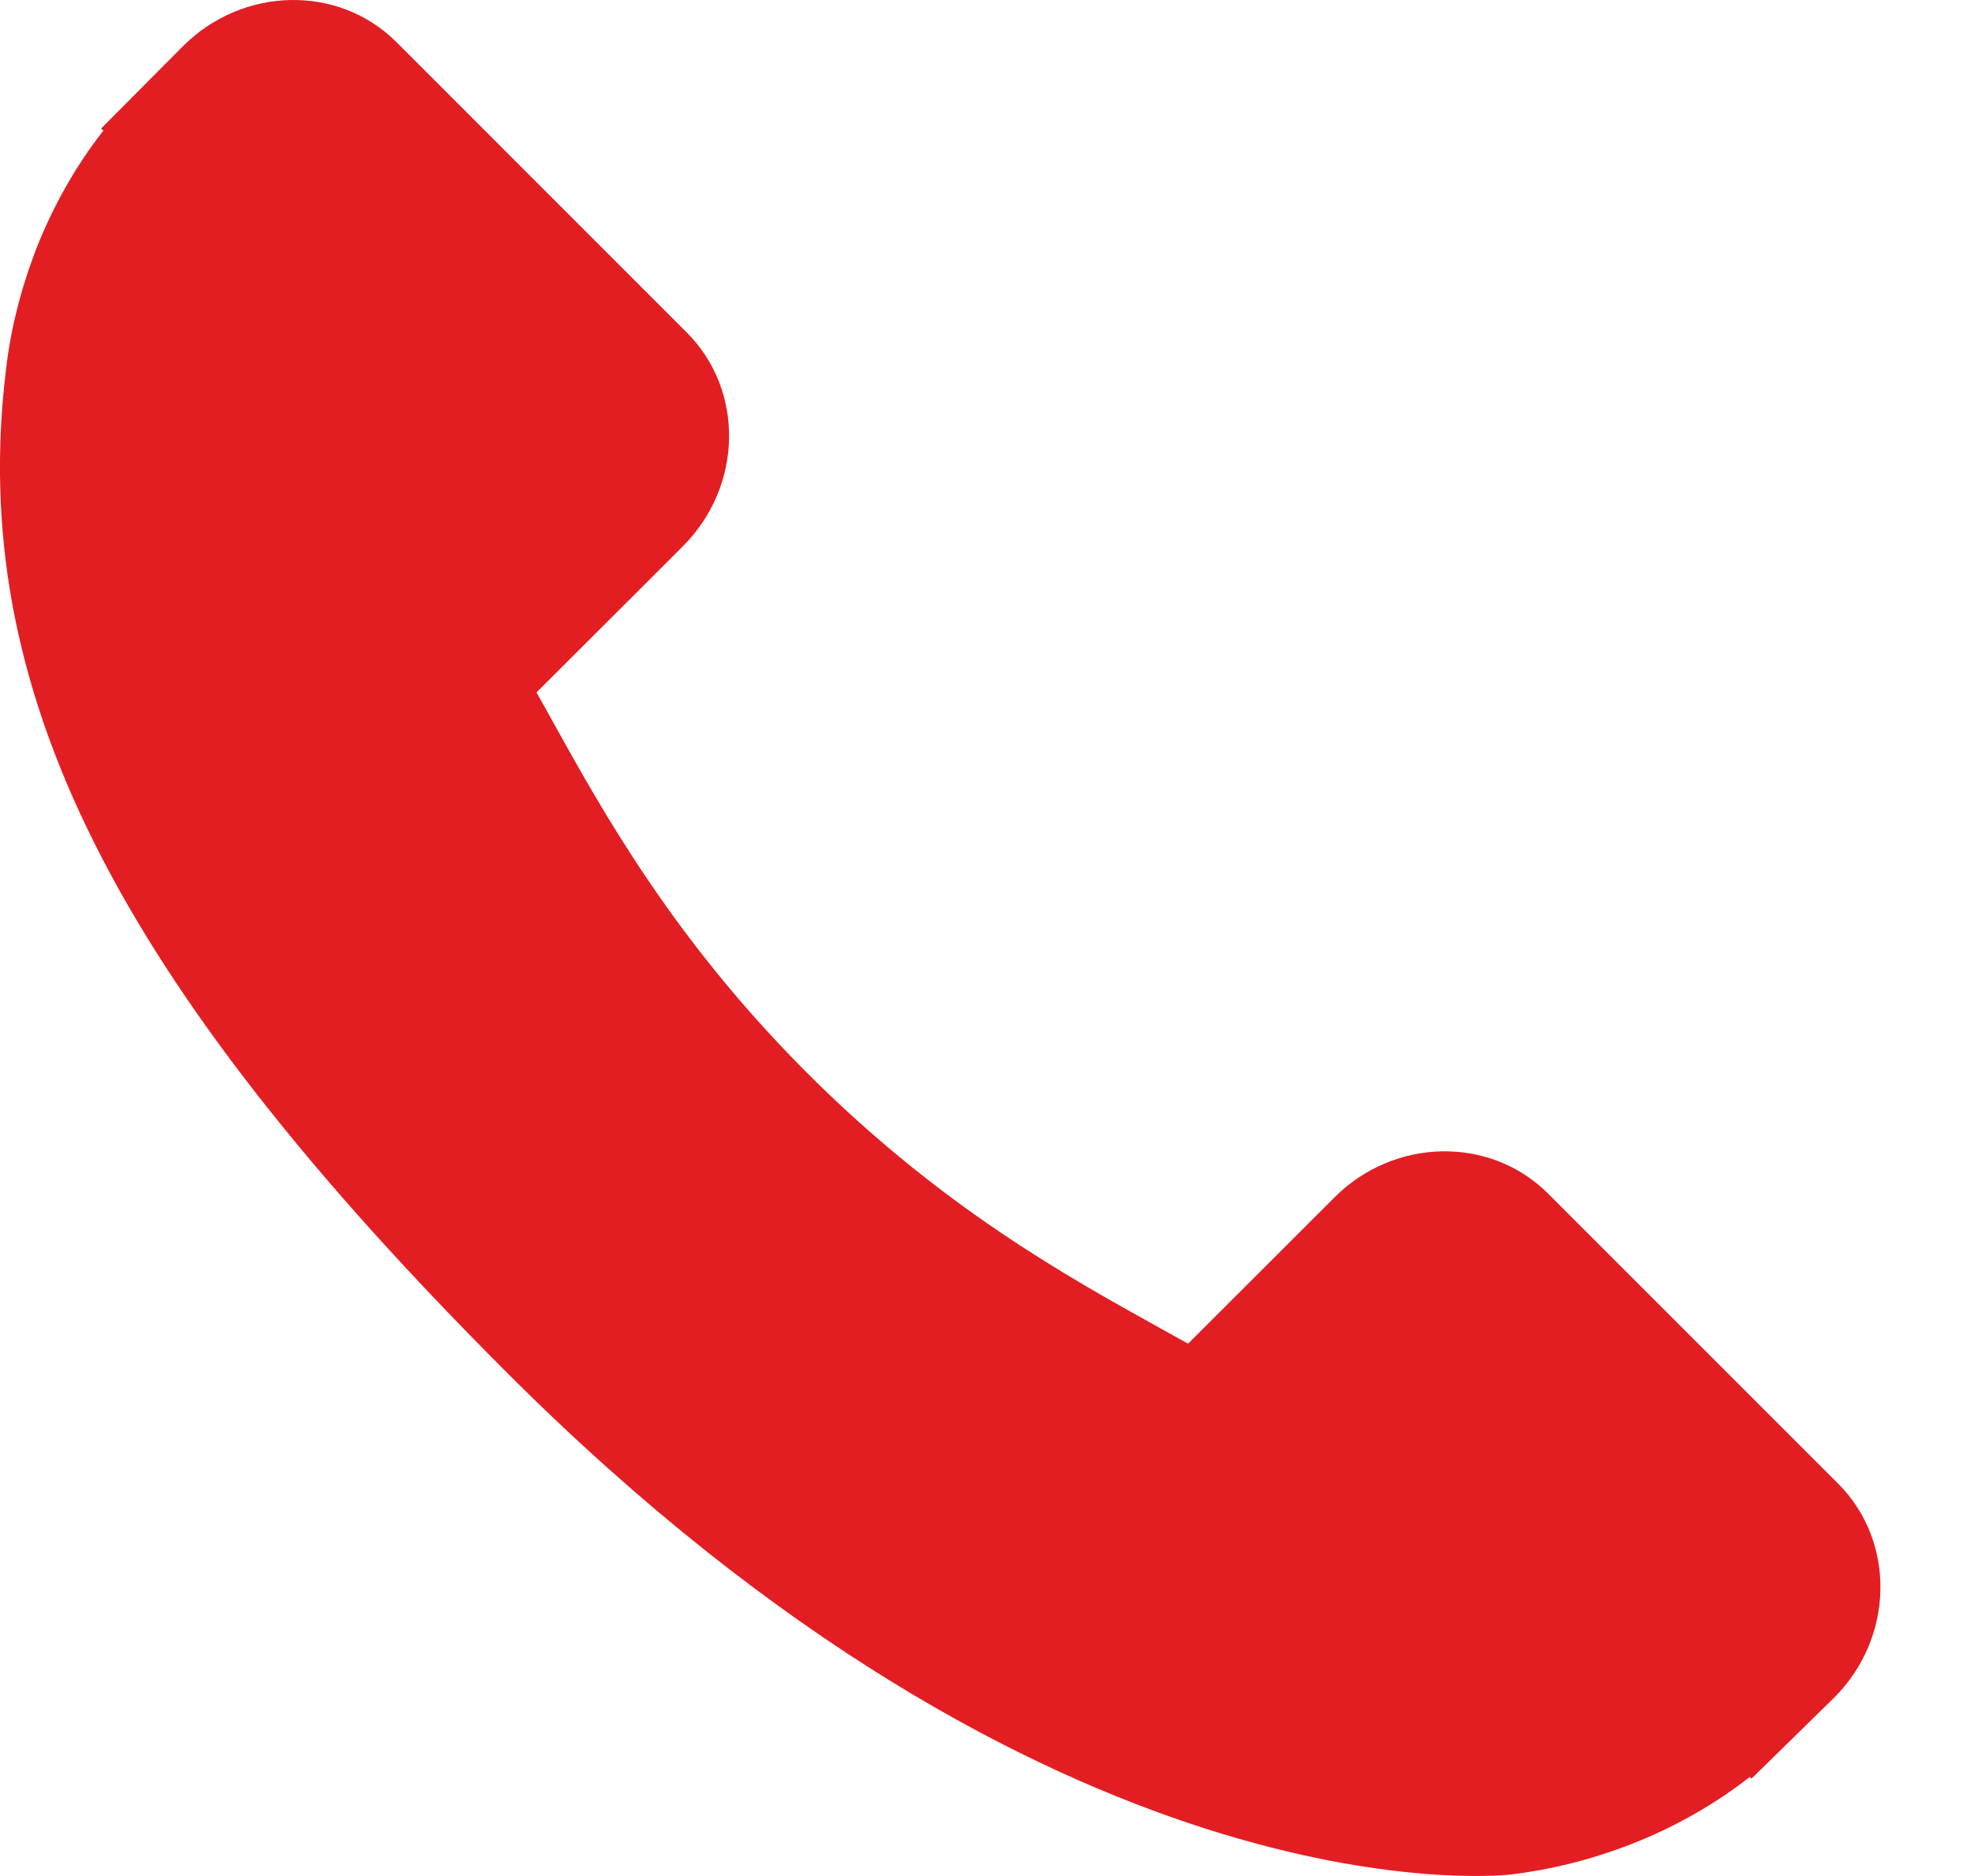
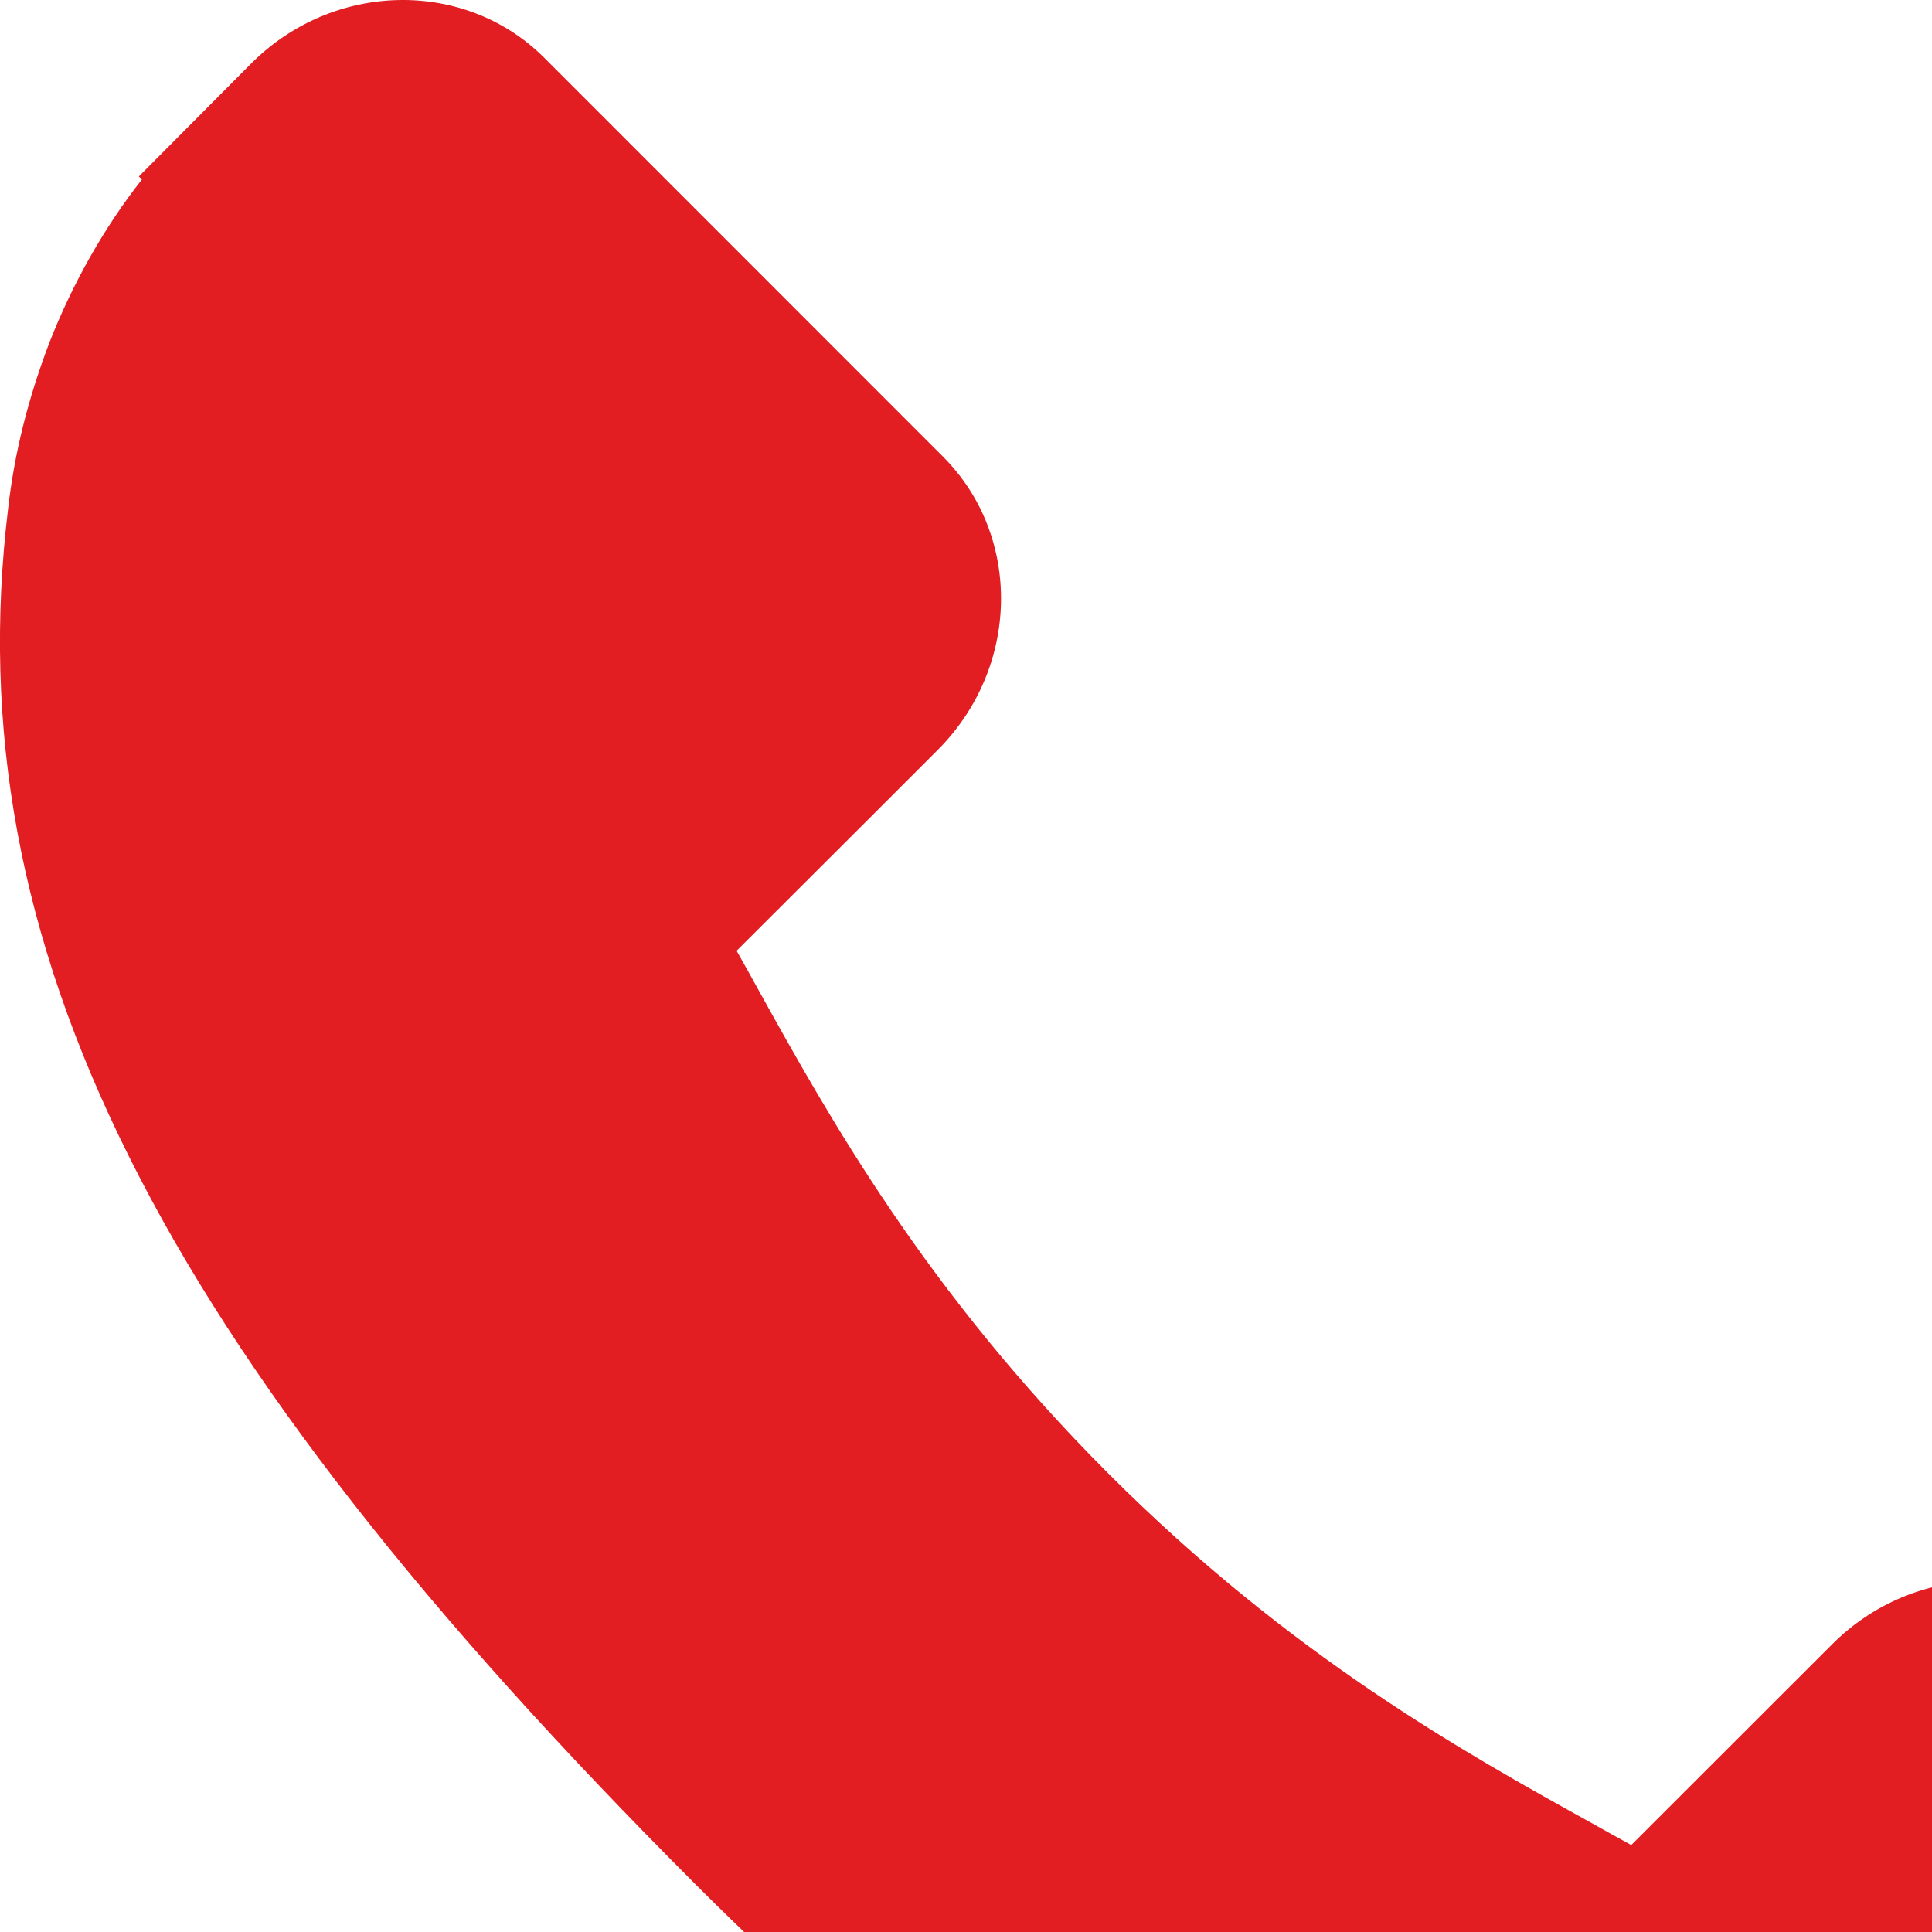
- <svg xmlns="http://www.w3.org/2000/svg" width="21" height="20" viewBox="0 0 21 20" fill="none">
+ <svg xmlns="http://www.w3.org/2000/svg" viewBox="0 0 15 15" fill="none">
  <path d="M19.596 15.819L16.5 12.723C15.884 12.109 14.863 12.127 14.225 12.766L12.665 14.325C12.566 14.271 12.464 14.214 12.357 14.154C11.372 13.608 10.024 12.86 8.606 11.441C7.183 10.018 6.434 8.668 5.887 7.683C5.829 7.578 5.774 7.478 5.719 7.382L6.766 6.337L7.281 5.822C7.92 5.182 7.937 4.162 7.322 3.546L4.226 0.449C3.611 -0.166 2.59 -0.147 1.951 0.492L1.078 1.37L1.102 1.393C0.809 1.766 0.565 2.197 0.383 2.661C0.215 3.103 0.111 3.525 0.063 3.948C-0.346 7.336 1.203 10.433 5.406 14.636C11.215 20.445 15.896 20.006 16.098 19.985C16.538 19.932 16.96 19.827 17.388 19.661C17.849 19.481 18.279 19.237 18.652 18.945L18.671 18.962L19.555 18.096C20.192 17.457 20.211 16.436 19.596 15.819Z" fill="#E21E23" />
</svg>
